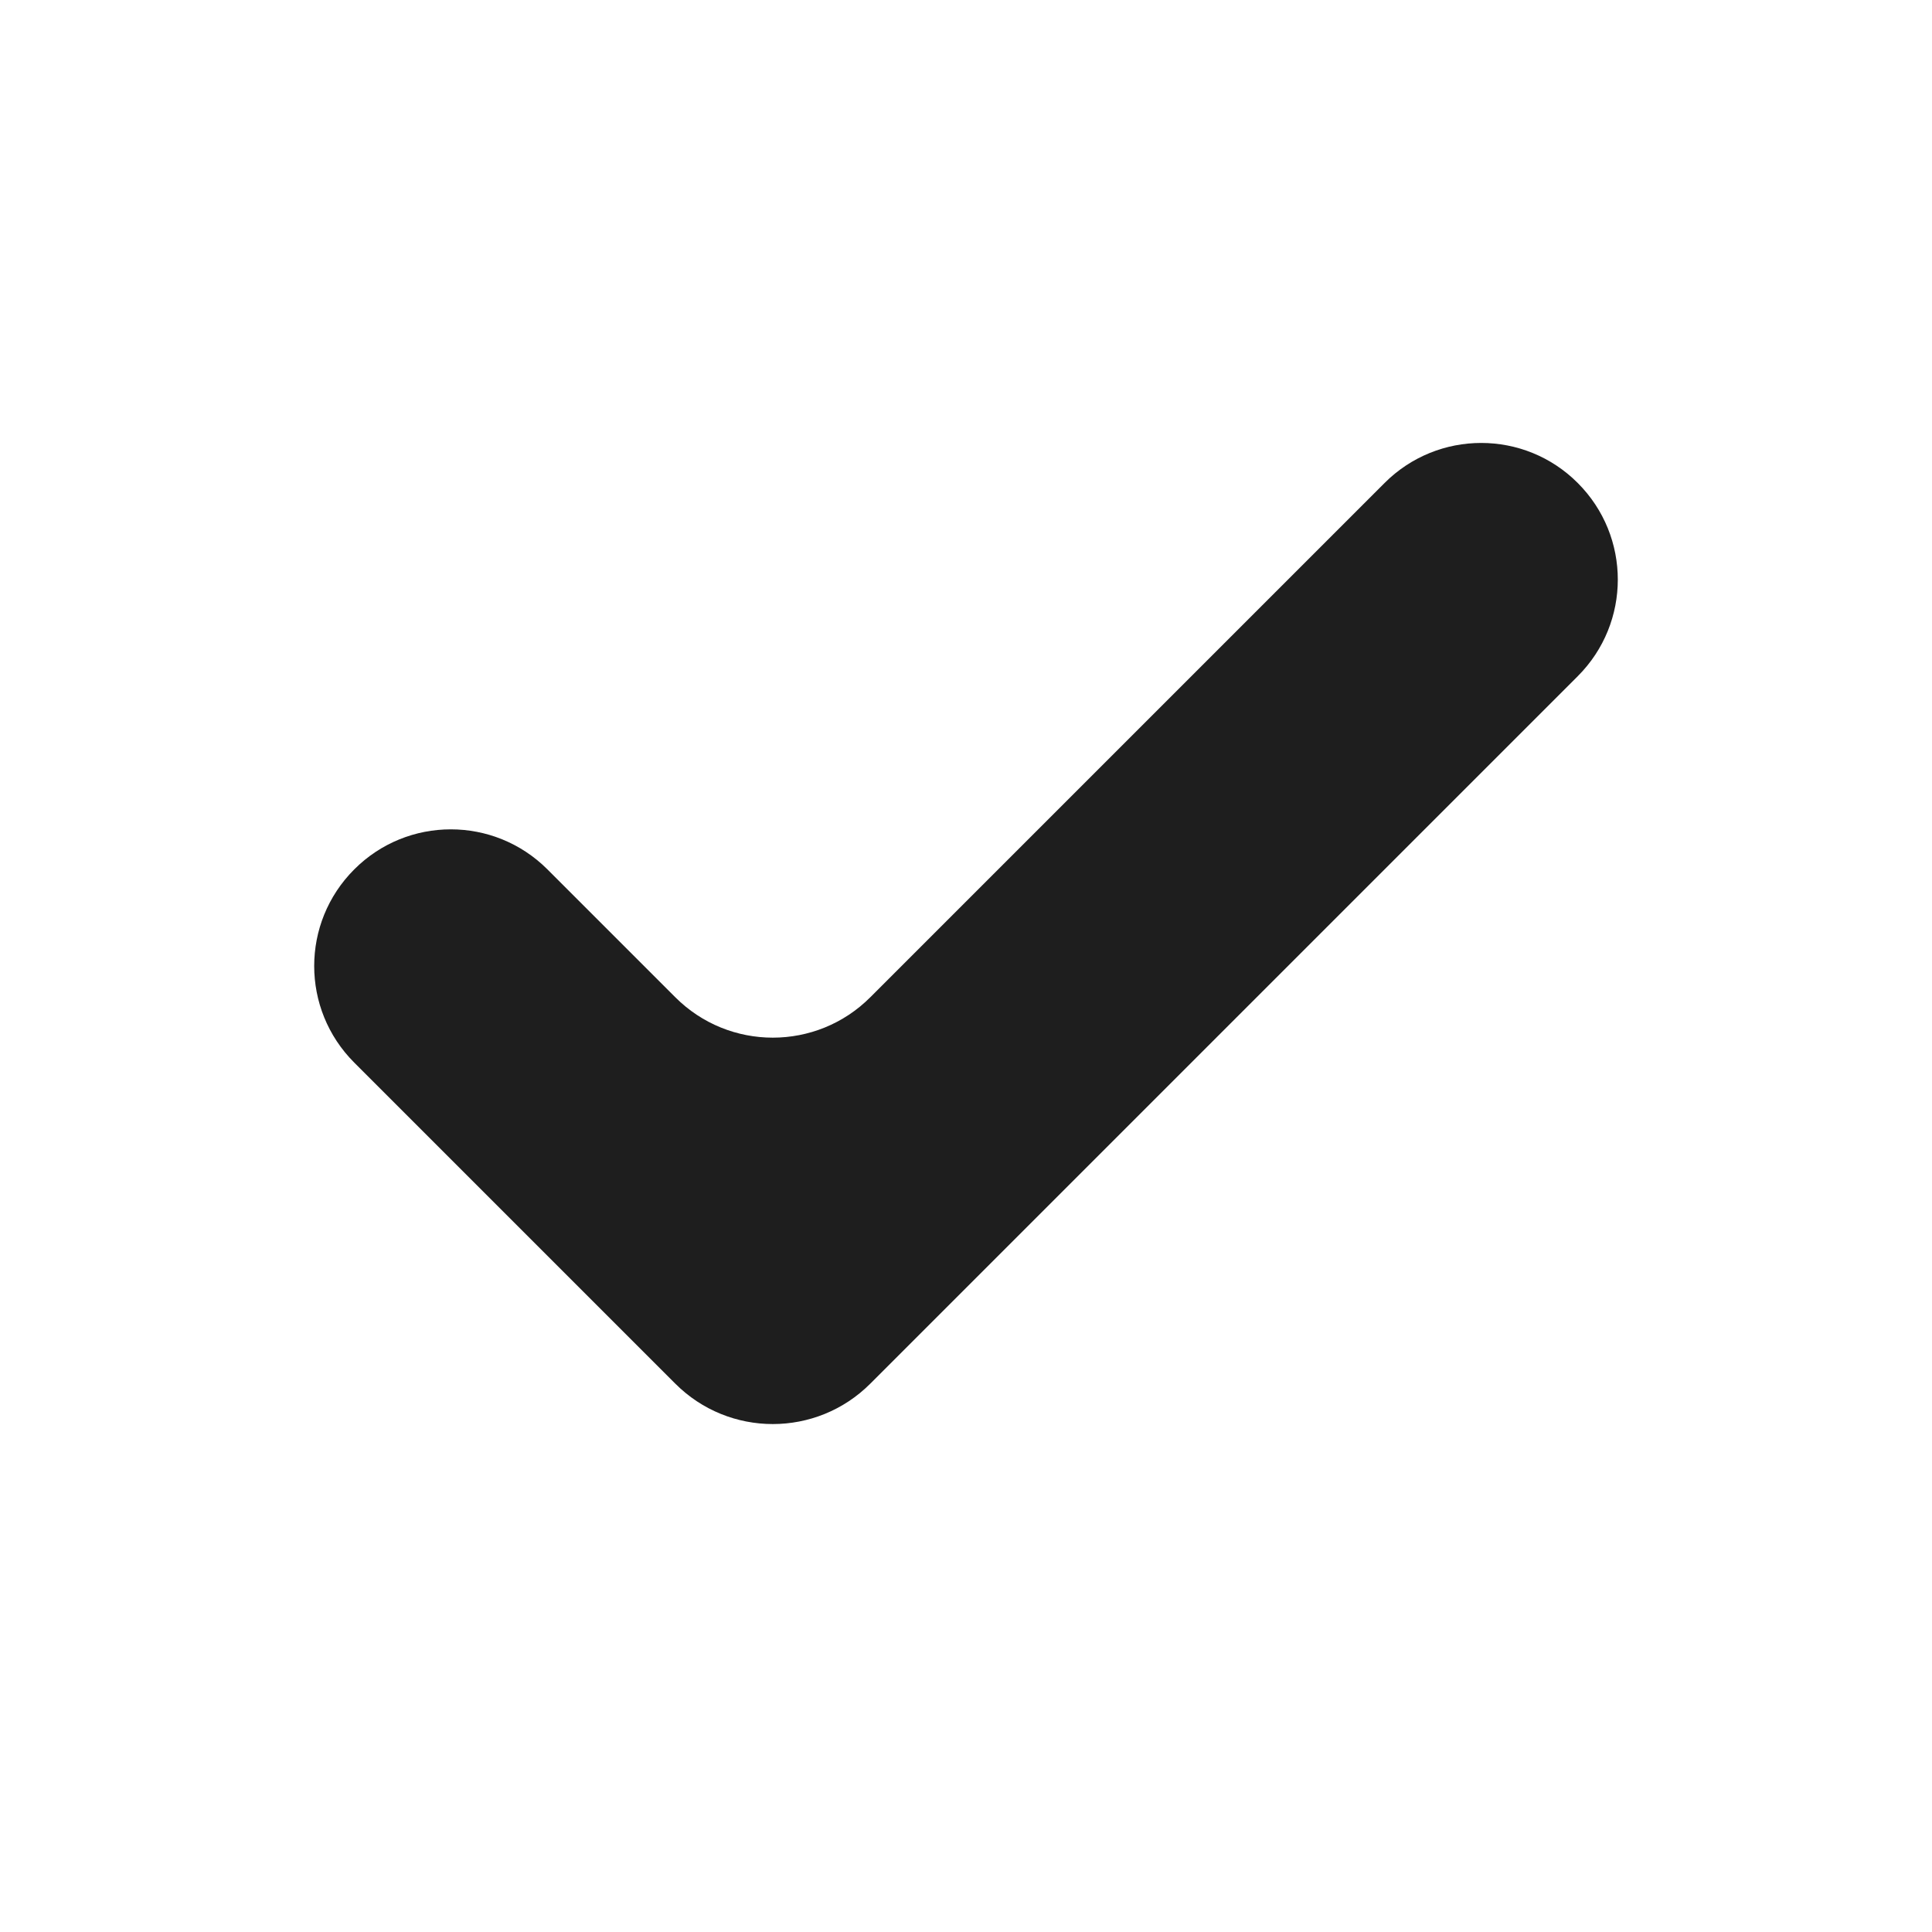
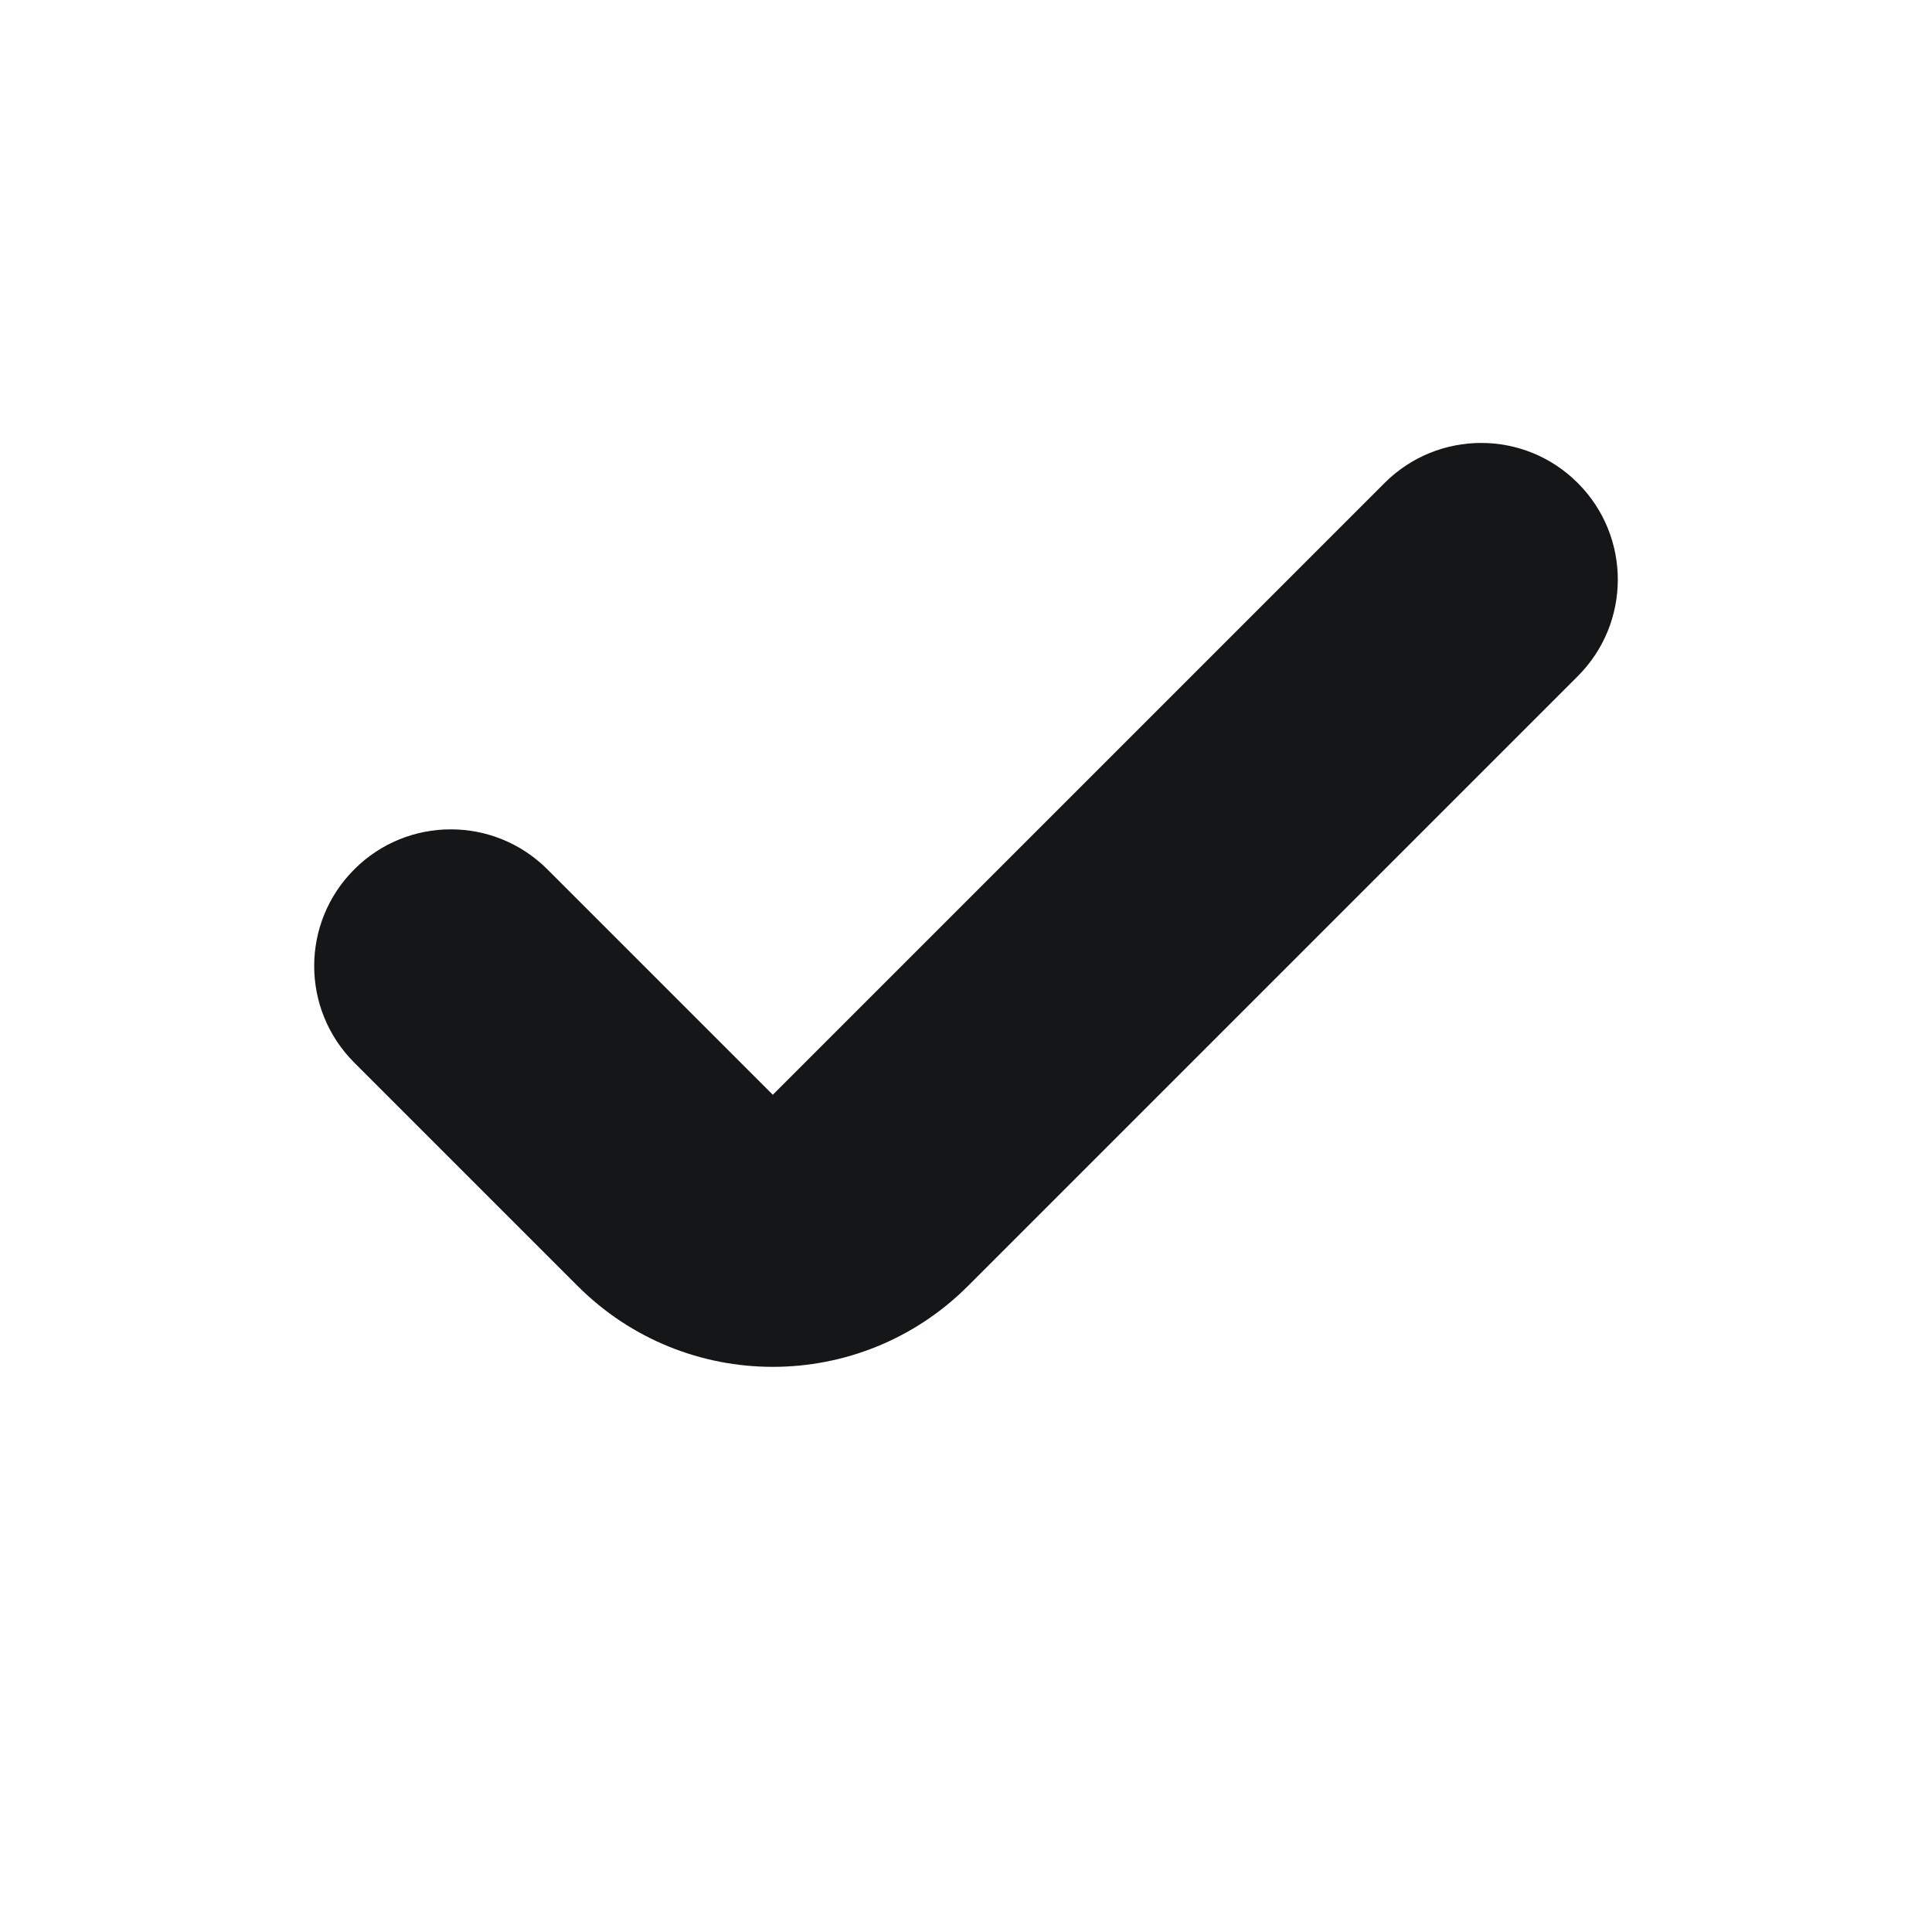
<svg xmlns="http://www.w3.org/2000/svg" preserveAspectRatio="none" overflow="visible" style="display: block;" width="14" height="14" viewBox="0 0 14 14" fill="none">
  <g id="Icon">
-     <path id="Vector" d="M2.567 6.3C2.18 6.687 2.18 7.313 2.567 7.7L4.893 10.026C5.283 10.417 5.917 10.417 6.307 10.026L11.433 4.9C11.82 4.513 11.82 3.887 11.433 3.5C11.047 3.113 10.42 3.113 10.033 3.5L6.307 7.226C5.917 7.617 5.283 7.617 4.893 7.226L3.967 6.3C3.58 5.913 2.953 5.913 2.567 6.3Z" fill="#1E1E1E" />
+     <path id="Vector" d="M2.567 6.3C2.18 6.687 2.18 7.313 2.567 7.7L4.186 9.319C4.967 10.1 6.233 10.1 7.014 9.319L11.433 4.9C11.82 4.513 11.82 3.887 11.433 3.5C11.047 3.113 10.42 3.113 10.033 3.5L5.6 7.933L3.967 6.3C3.58 5.913 2.953 5.913 2.567 6.3Z" fill="#151617" />
  </g>
</svg>
